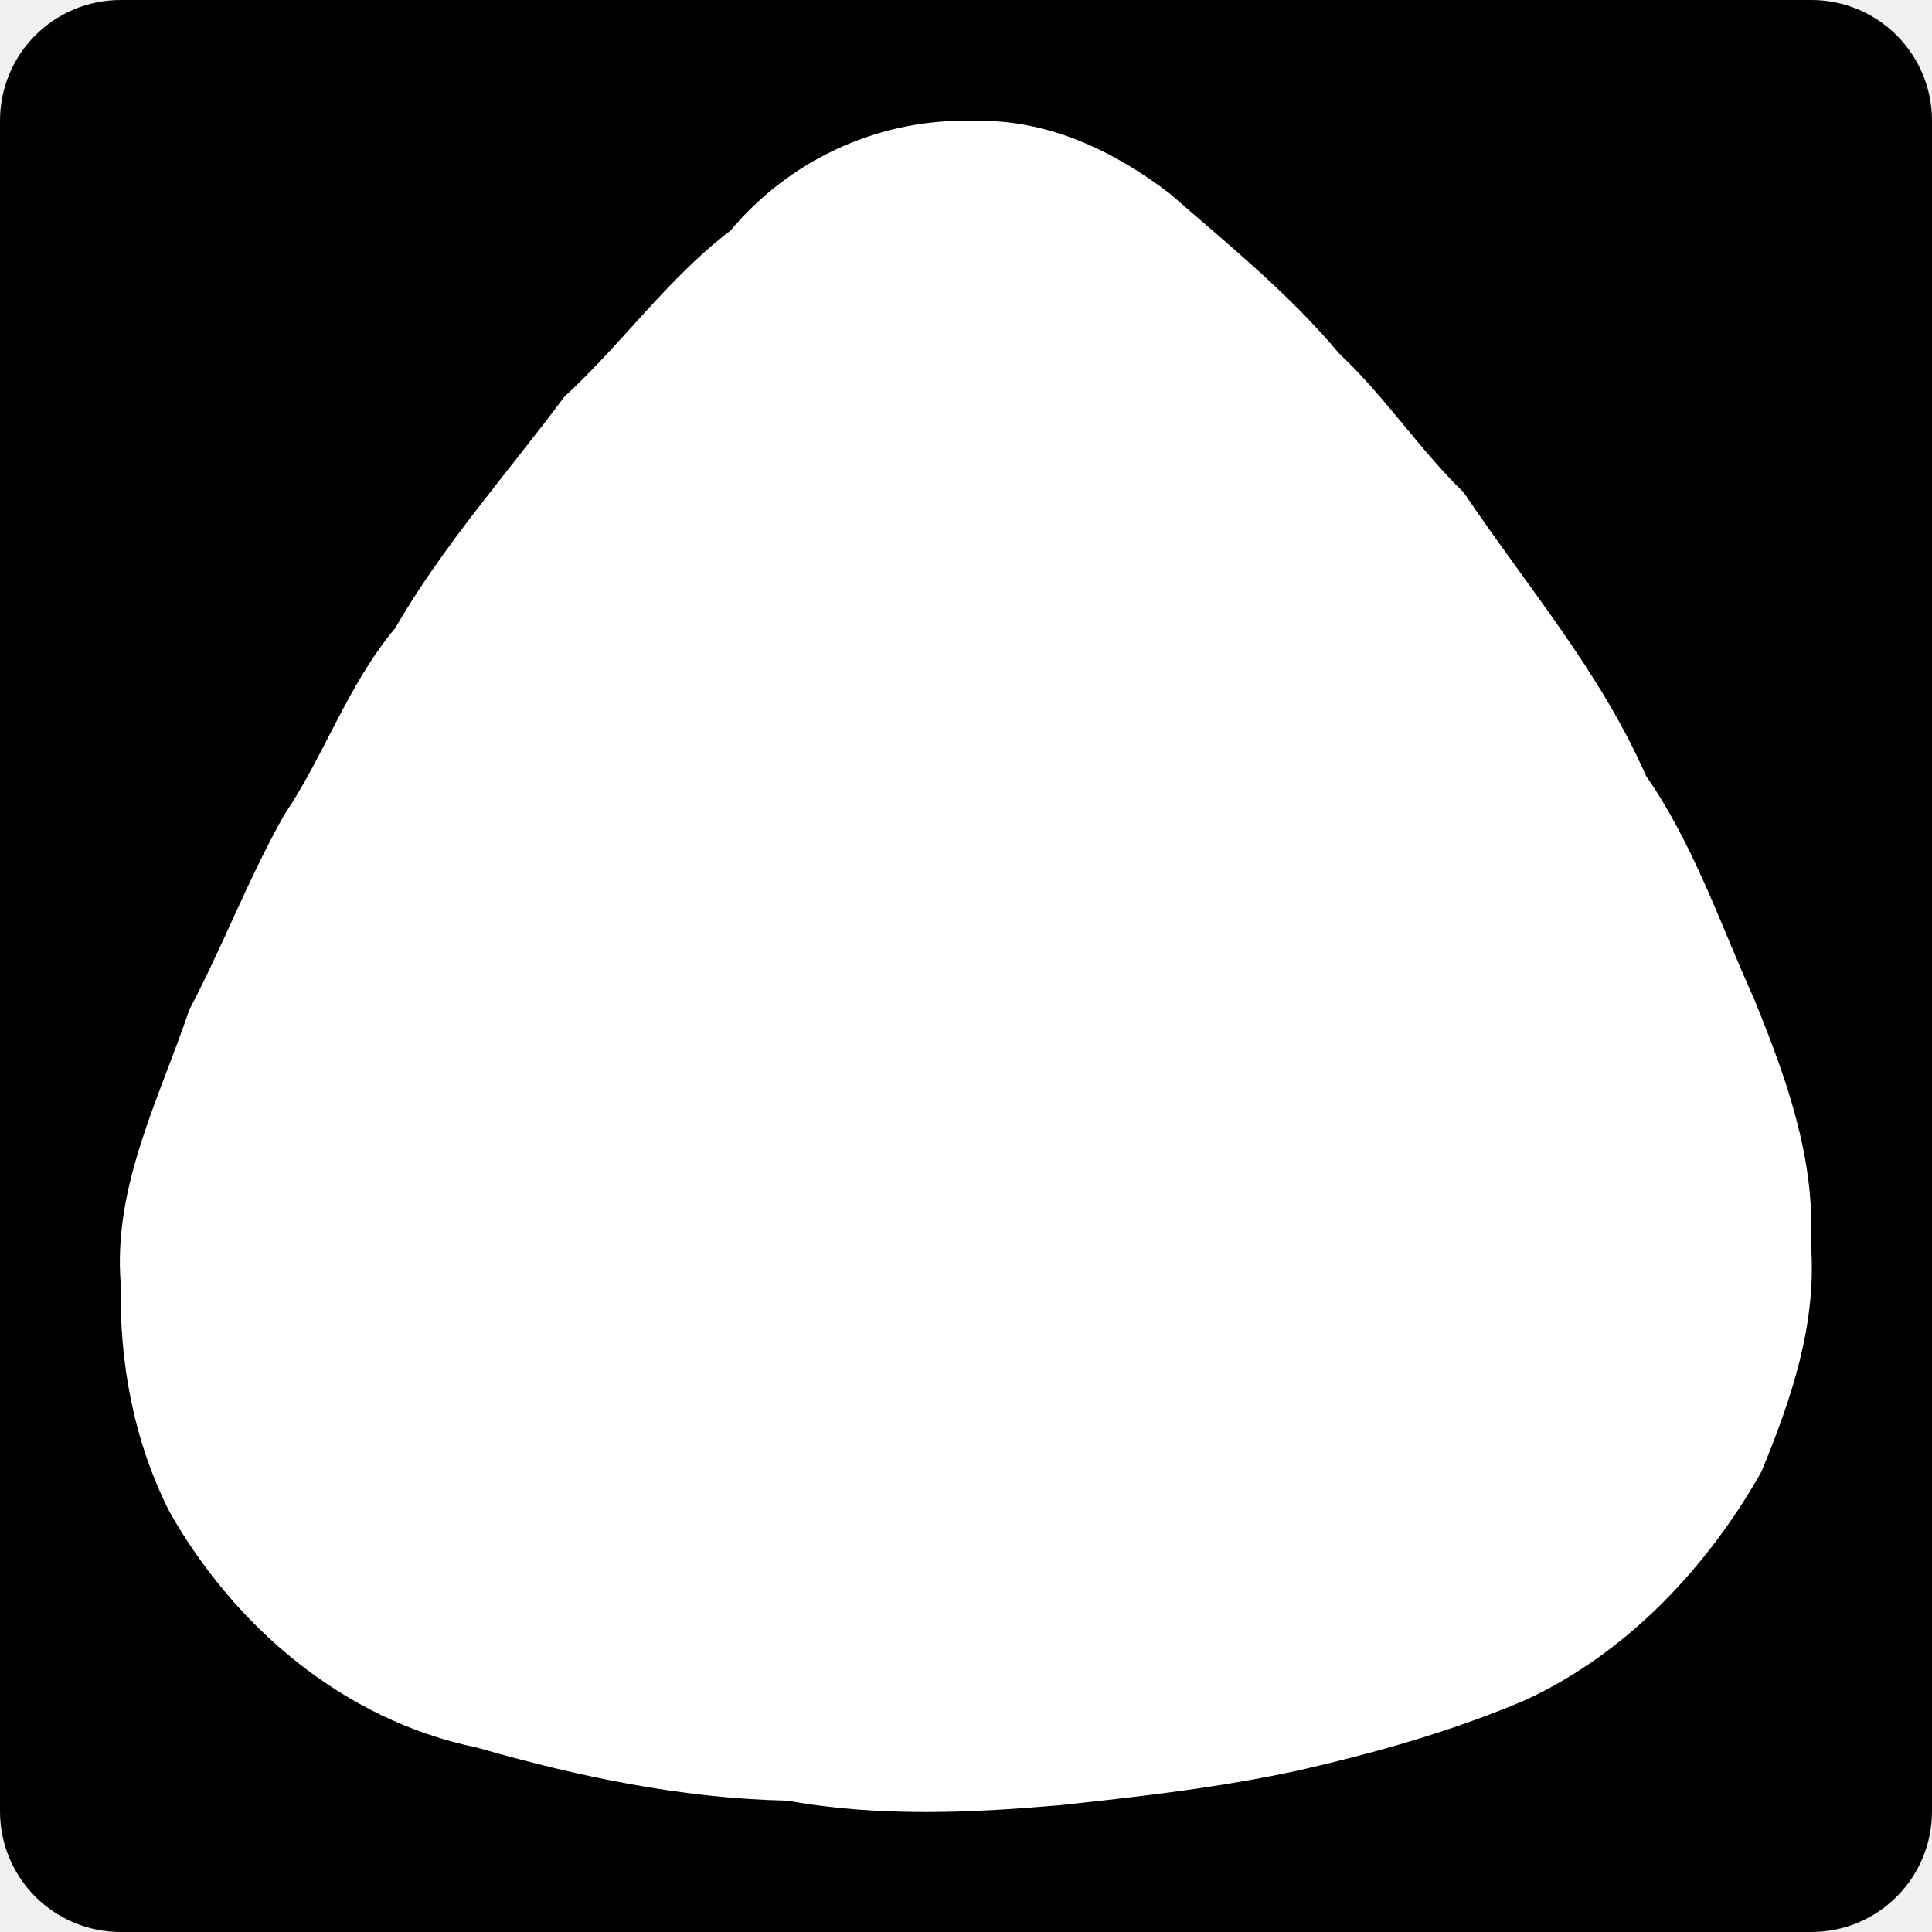
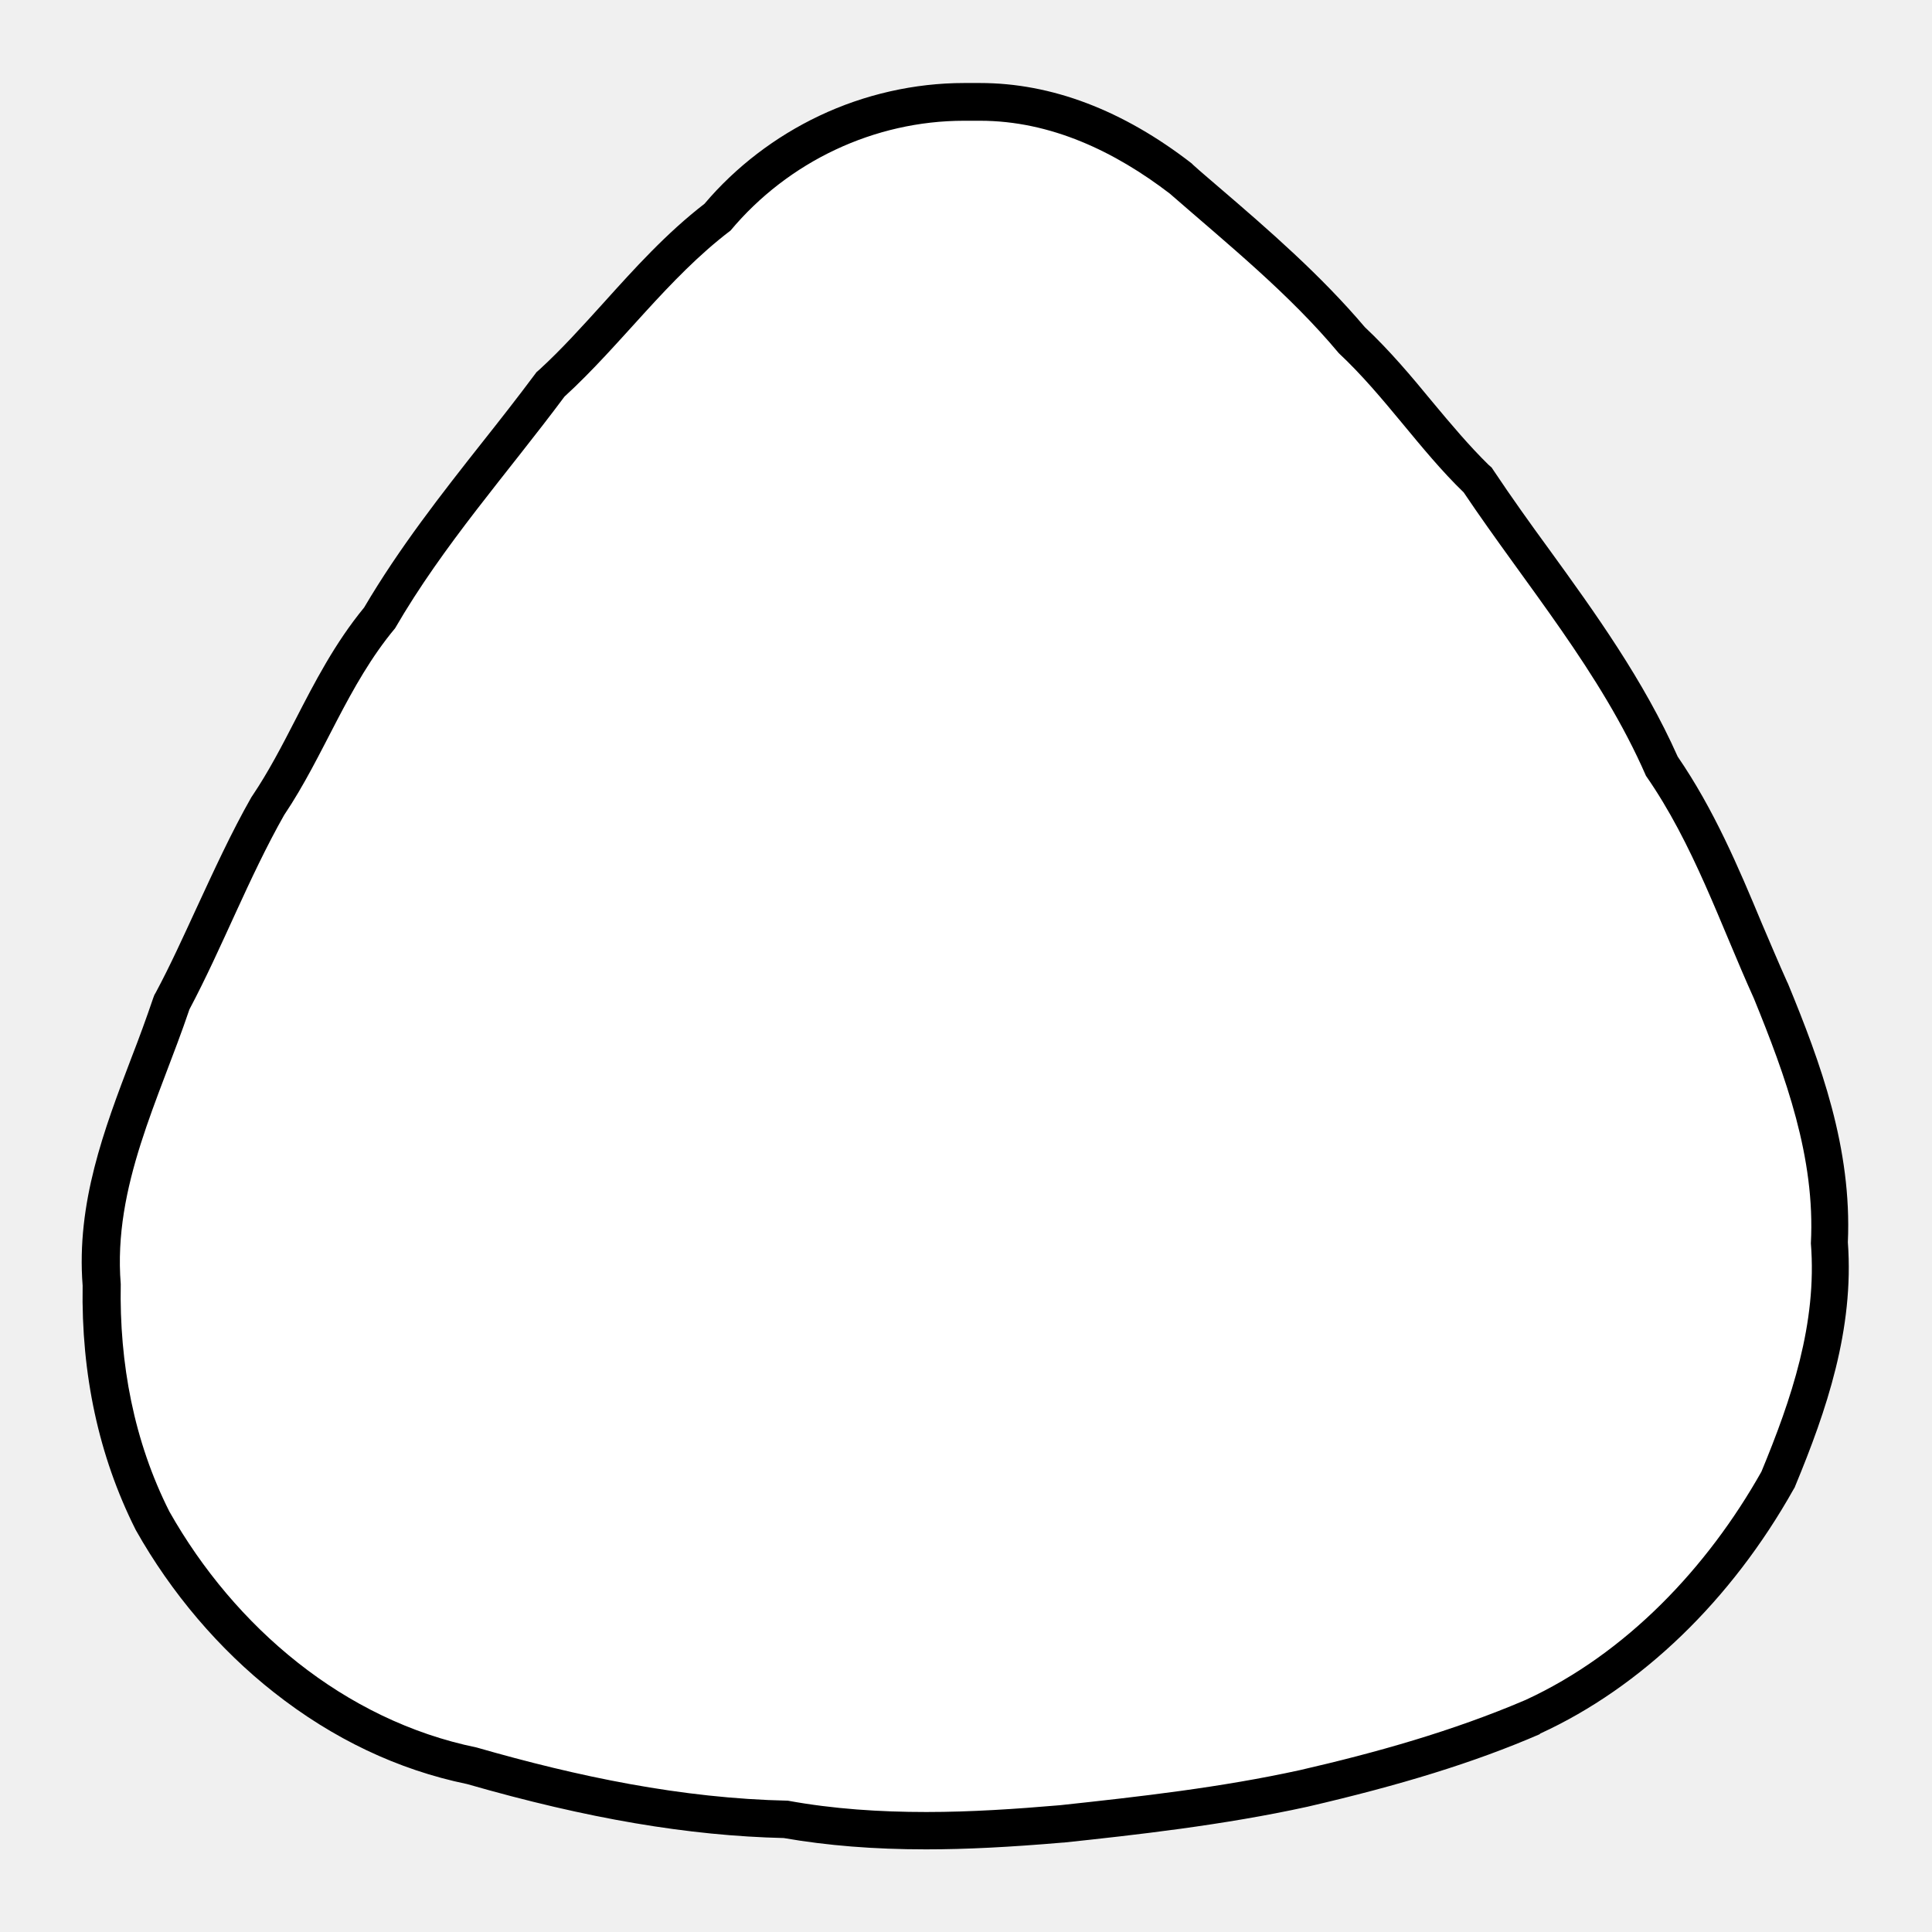
<svg xmlns="http://www.w3.org/2000/svg" version="1.1" id="Shield" x="0px" y="0px" viewBox="0 0 512 512" style="enable-background:new 0 0 512 512;" xml:space="preserve">
  <style type="text/css">
	.st0{fill:#FFFFFF;}
</style>
-   <path id="Back" d="M32,0h448c17.7,0,32,14.3,32,32v448c0,17.7-14.3,32-32,32H32c-17.7,0-32-14.3-32-32V32C0,14.3,14.3,0,32,0z" />
  <g id="Background">
    <path class="st0" d="M245.4,485.2c-13.7,0-25.9-1-37.2-3c-24.9-0.6-51.3-5.1-83.2-14.2c-34.4-7.1-65.2-30.8-84.6-64.9l-0.1-0.1   l-0.1-0.1c-9.3-18.5-13.8-39.5-13.3-62.3c-1.7-20.9,5.6-40,12.6-58.4c2-5.3,4.1-10.8,5.9-16.1l0.1-0.4l0.2-0.4   c3.9-7.3,7.4-15.1,10.9-22.7c4.4-9.6,9-19.5,14.3-28.9l0.1-0.2l0.1-0.2c4.3-6.4,7.8-13.1,11.5-20.3c5.1-9.9,10.4-20.1,18-29.3   c9.1-15.7,20.4-29.9,31.2-43.7c4.6-5.8,9.3-11.8,13.8-17.8l0.3-0.4l0.3-0.3c6.1-5.6,11.6-11.7,17.5-18.1c8.1-9,16.5-18.2,26.5-25.9   C206.5,38.1,230.3,27,255.5,27c0.6,0,1.3,0,1.9,0c0.8,0,1.5,0,2.3,0c17.8,0,35.8,6.9,53.4,20.4l0.1,0.1l0.1,0.1   c2.3,2,4.6,3.9,6.8,5.9c13.2,11.4,26.9,23.1,38.3,36.7c6.5,6,12.1,12.9,17.6,19.5c5.1,6.2,9.9,12,15.3,17.2l0.4,0.4l0.3,0.4   c4.7,7,9.7,14,14.6,20.8c12.3,17.1,25.1,34.7,33.9,54.7c9.5,13.7,15.9,29,22,43.7c2.2,5.2,4.4,10.5,6.7,15.6l0.1,0.2   c8.5,20.6,16.7,42.8,15.5,66.8c1.7,22.2-5.5,43.1-13.5,62.5l-0.1,0.3l-0.1,0.3c-16,28.5-39,50.8-64.8,62.6l-0.1,0.1   c-17.1,7.3-36.3,13.3-60.7,18.9c-20.5,4.5-40.3,6.8-64.2,9.4C267.4,484.6,256,485.2,245.4,485.2   C245.4,485.2,245.4,485.2,245.4,485.2z" />
    <path d="M259.7,32c18.8,0,35.8,8.2,50.3,19.3c15.6,13.6,31.7,26.6,44.8,42.3c12.1,11.3,21.5,25.7,33.1,36.9   c16.6,24.7,36.3,47.6,48.3,75.1c12.6,18.1,19.6,39.1,28.6,59c8.4,20.6,16.3,42.2,15.1,64.9c1.7,21.2-5.2,41.4-13.1,60.5   c-14.3,25.4-35.8,48.2-62.5,60.5c-19.4,8.3-39.8,14-59.8,18.6c-21,4.6-42.2,7-63.6,9.3c-11.7,1-23.5,1.8-35.4,1.8   c-12.3,0-24.7-0.8-36.7-3c-28.2-0.6-55.7-6.4-82.5-14.1c-35.1-7.2-64.1-31.9-81.4-62.5C35.5,382,31.6,361.3,32,340.3   c-2.1-25.9,10.2-49.1,18.2-72.8c8.8-16.6,15.7-34.9,25.1-51.5c10.7-15.9,16.8-34.4,29.4-49.5c12.8-22.1,29.7-41,44.9-61.4   c15.1-13.8,27.4-31.4,44-44C208.9,42.8,231.7,32,255.5,32c0.6,0,1.3,0,1.9,0C258.2,32,259,32,259.7,32 M259.7,22   c-0.8,0-1.5,0-2.3,0c-0.6,0-1.2,0-1.9,0c-13.1,0-26.4,3-38.4,8.7c-11.6,5.5-22.1,13.5-30.4,23.3c-10.1,7.8-18.5,17.1-26.7,26.2   c-5.8,6.4-11.2,12.4-17.1,17.8l-0.7,0.6l-0.6,0.8c-4.4,5.9-9.1,11.9-13.7,17.7c-10.9,13.8-22.1,28.1-31.4,43.9   c-7.8,9.5-13.1,19.8-18.3,29.9c-3.6,7-7.1,13.7-11.2,19.8l-0.2,0.3l-0.2,0.3c-5.4,9.5-10,19.6-14.5,29.3c-3.6,7.8-7,15.3-10.8,22.4   l-0.4,0.7l-0.3,0.8c-1.8,5.3-3.7,10.5-5.8,15.9c-7.2,18.9-14.6,38.4-12.9,60.3c-0.4,23.5,4.3,45.2,13.9,64.4l0.1,0.2l0.1,0.2   c9.4,16.7,22.1,31.6,36.6,43c15.6,12.3,32.8,20.5,51.2,24.3c32,9.2,58.7,13.7,83.9,14.3c11.5,2,23.9,3,37.7,3   c10.7,0,22.2-0.6,36.3-1.8l0.1,0l0.1,0c18.8-2,42.3-4.6,64.6-9.5l0,0l0,0c24.6-5.7,44.2-11.7,61.5-19.2l0.1-0.1l0.1-0.1   c26.8-12.3,50.6-35.3,67.1-64.7l0.3-0.5l0.2-0.5c8.2-19.8,15.6-41.4,13.9-64.5c1.1-24.9-7.2-47.5-15.9-68.6l-0.1-0.2l-0.1-0.2   c-2.3-5.1-4.5-10.4-6.7-15.5c-6.2-14.9-12.7-30.2-22.3-44.2c-9-20.2-21.8-38-34.2-55.1c-4.9-6.7-9.9-13.7-14.5-20.6l-0.6-0.9   l-0.8-0.7c-5.1-5-9.9-10.7-14.9-16.7c-5.5-6.7-11.3-13.6-17.9-19.8c-11.7-13.8-25.4-25.7-38.7-37.1c-2.3-2-4.6-3.9-6.8-5.9   l-0.2-0.2l-0.2-0.2C297.6,29.2,278.7,22,259.7,22L259.7,22z" />
  </g>
</svg>
